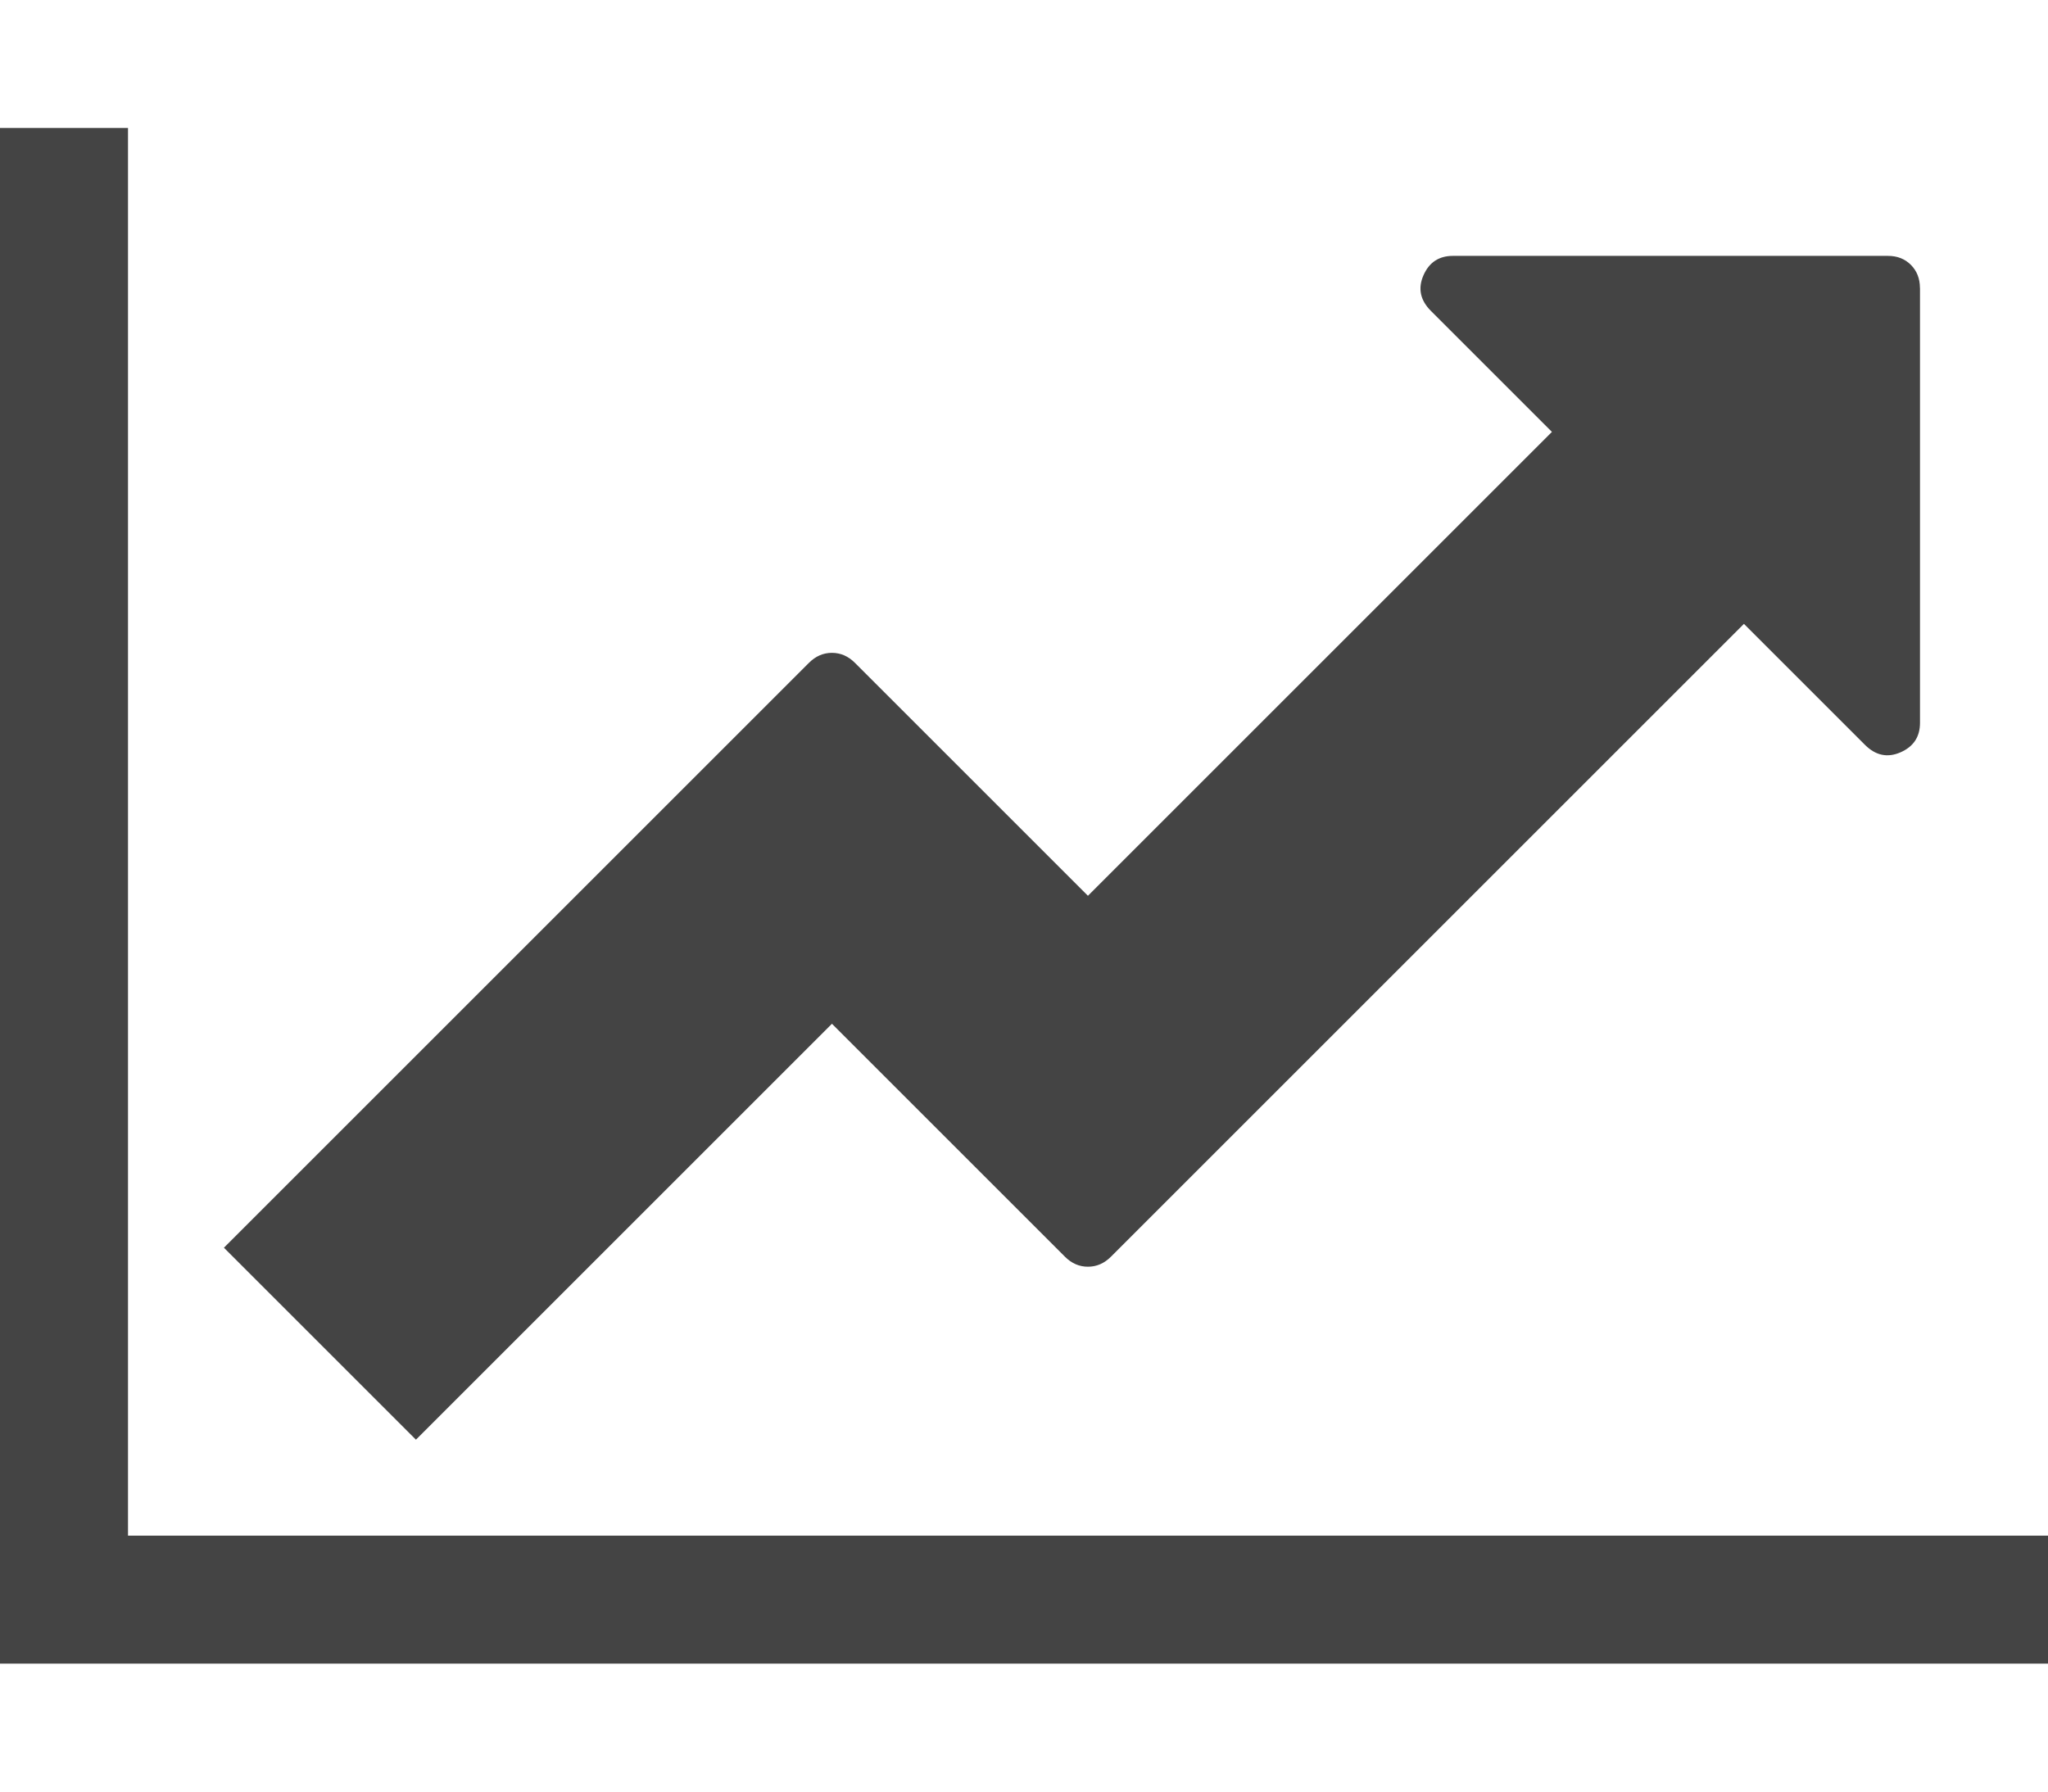
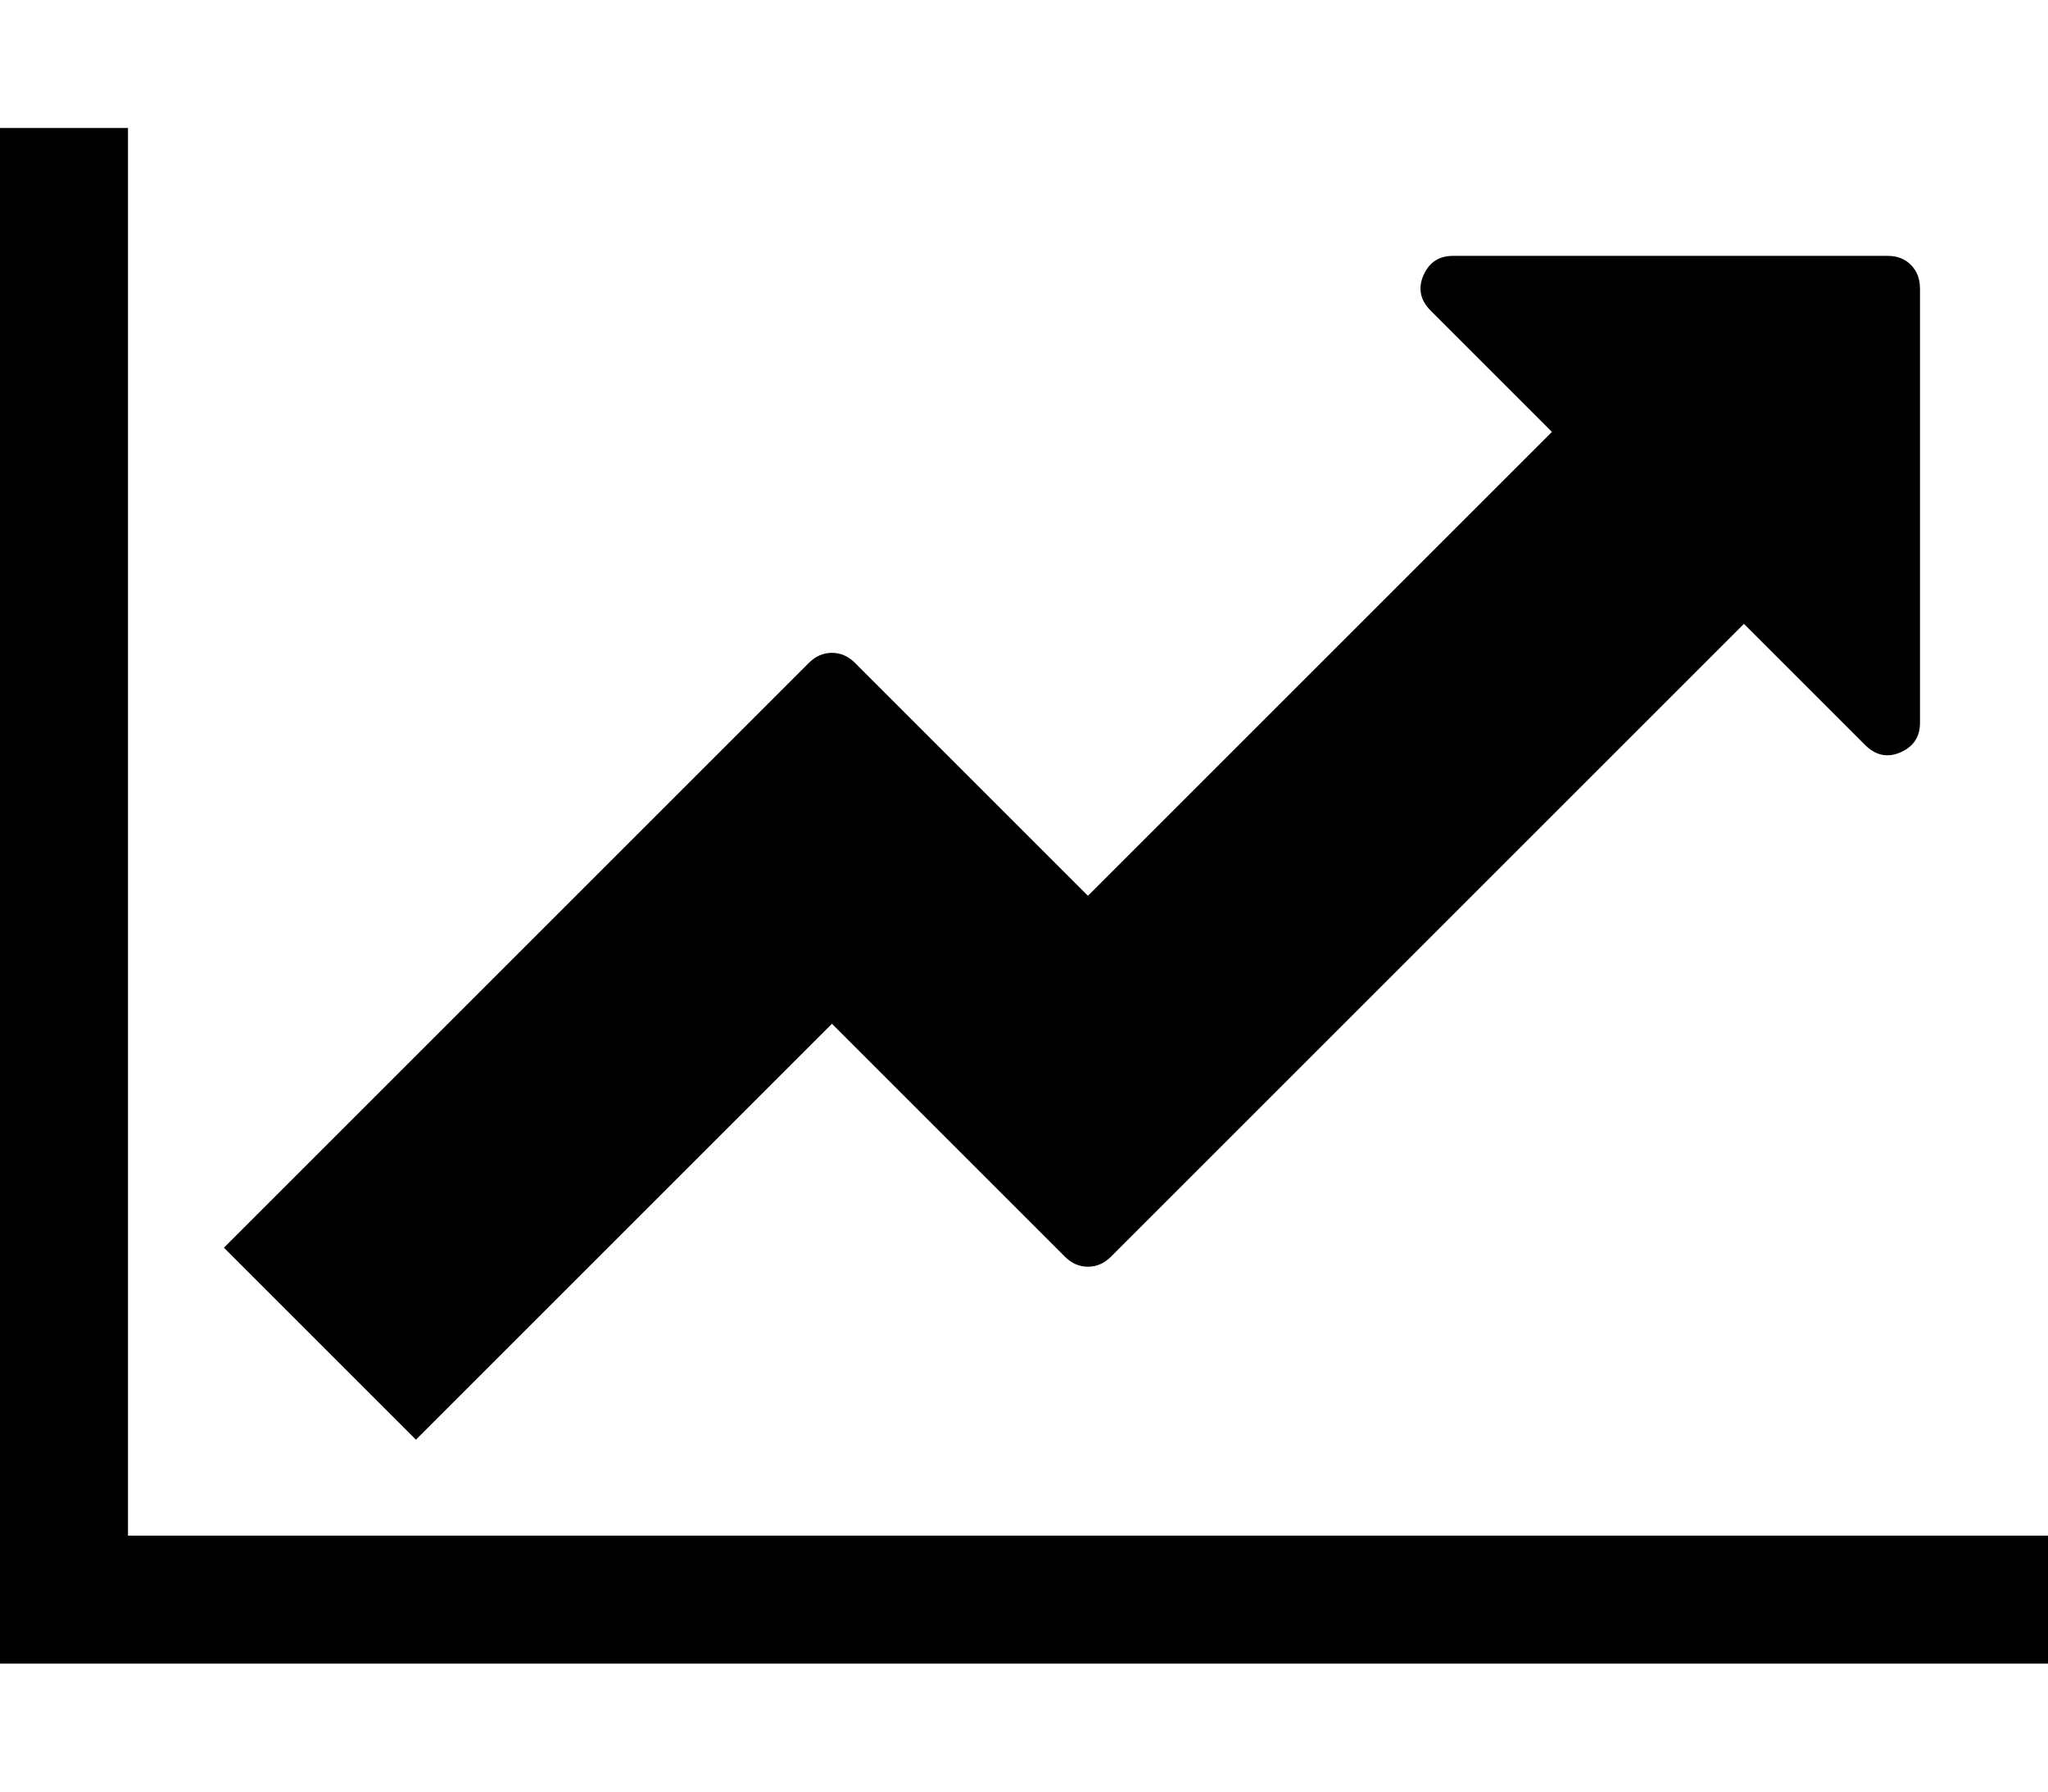
<svg xmlns="http://www.w3.org/2000/svg" version="1.1" width="32" height="28" viewBox="0 0 32 28">
-   <path fill="#444" d="M32 24v2h-32v-24h2v22h30zM30 4.5v6.797q0 0.328-0.305 0.461t-0.555-0.117l-1.891-1.891-9.891 9.891q-0.156 0.156-0.359 0.156t-0.359-0.156l-3.641-3.641-6.5 6.5-3-3 9.141-9.141q0.156-0.156 0.359-0.156t0.359 0.156l3.641 3.641 7.25-7.25-1.891-1.891q-0.25-0.25-0.117-0.555t0.461-0.305h6.797q0.219 0 0.359 0.141t0.141 0.359z" />
+   <path d="M32 24v2h-32v-24h2v22h30zM30 4.5v6.797q0 0.328-0.305 0.461t-0.555-0.117l-1.891-1.891-9.891 9.891q-0.156 0.156-0.359 0.156t-0.359-0.156l-3.641-3.641-6.5 6.5-3-3 9.141-9.141q0.156-0.156 0.359-0.156t0.359 0.156l3.641 3.641 7.25-7.25-1.891-1.891q-0.25-0.25-0.117-0.555t0.461-0.305h6.797q0.219 0 0.359 0.141t0.141 0.359z" />
</svg>
